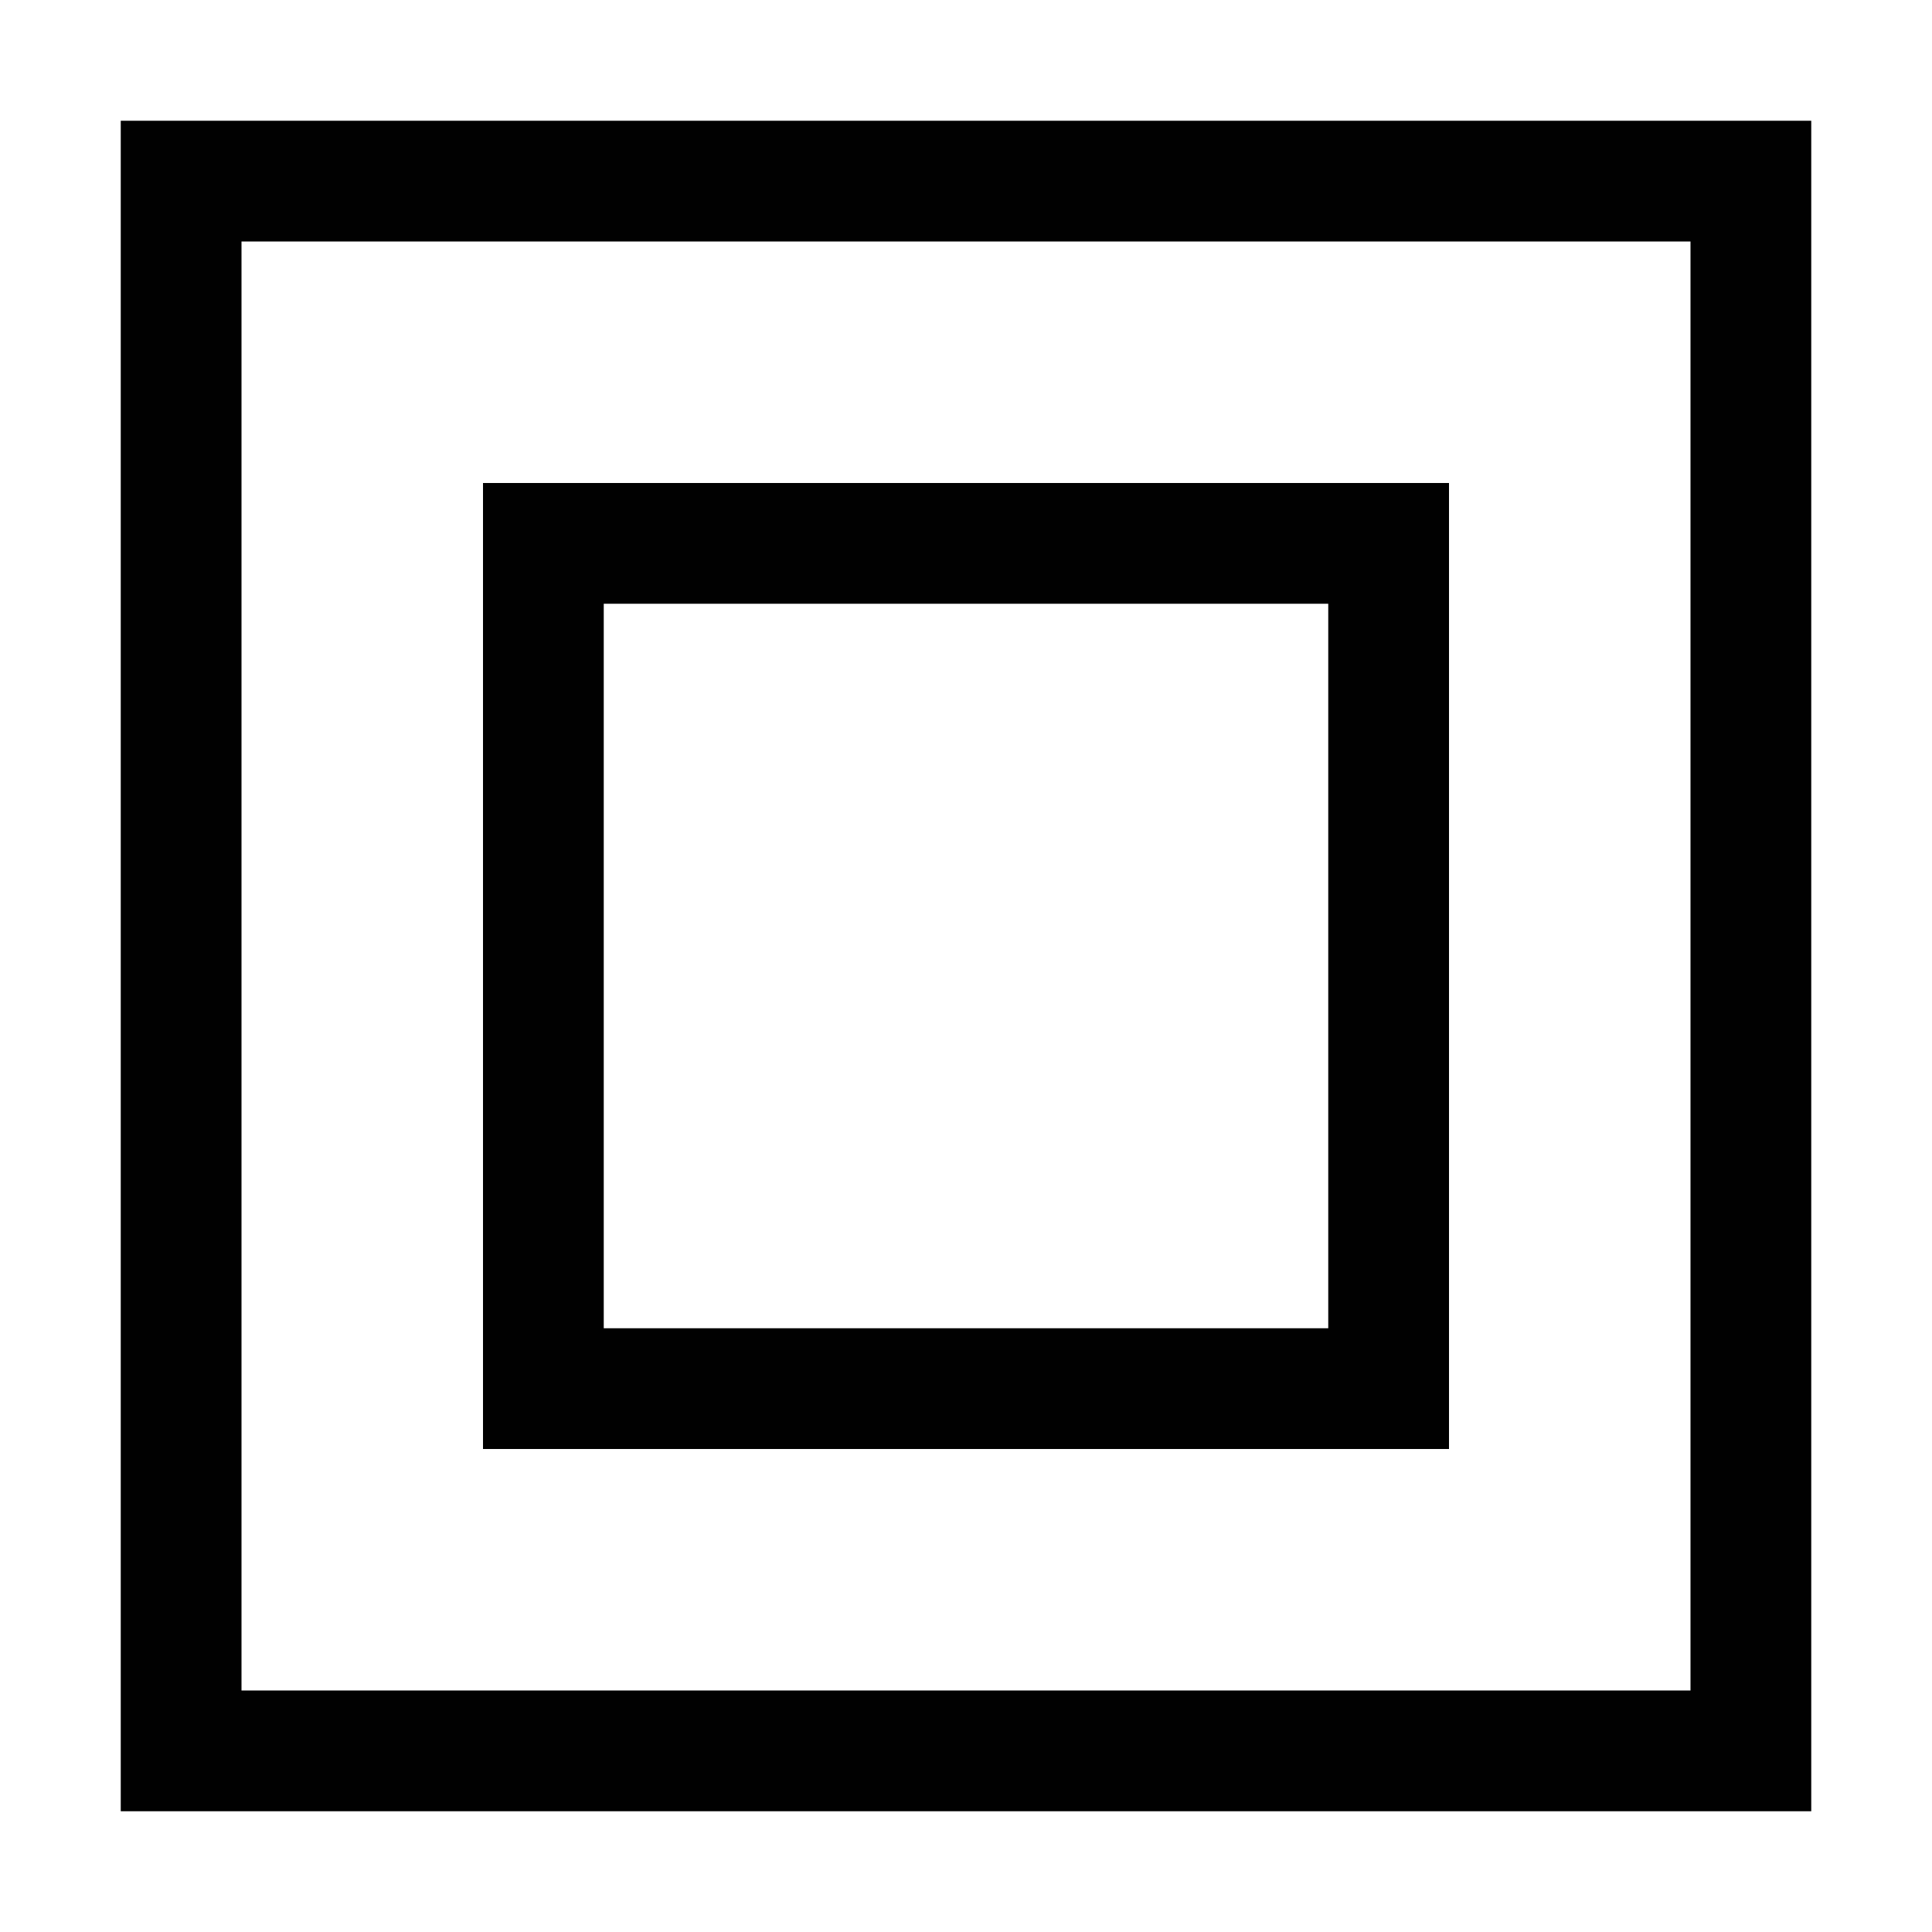
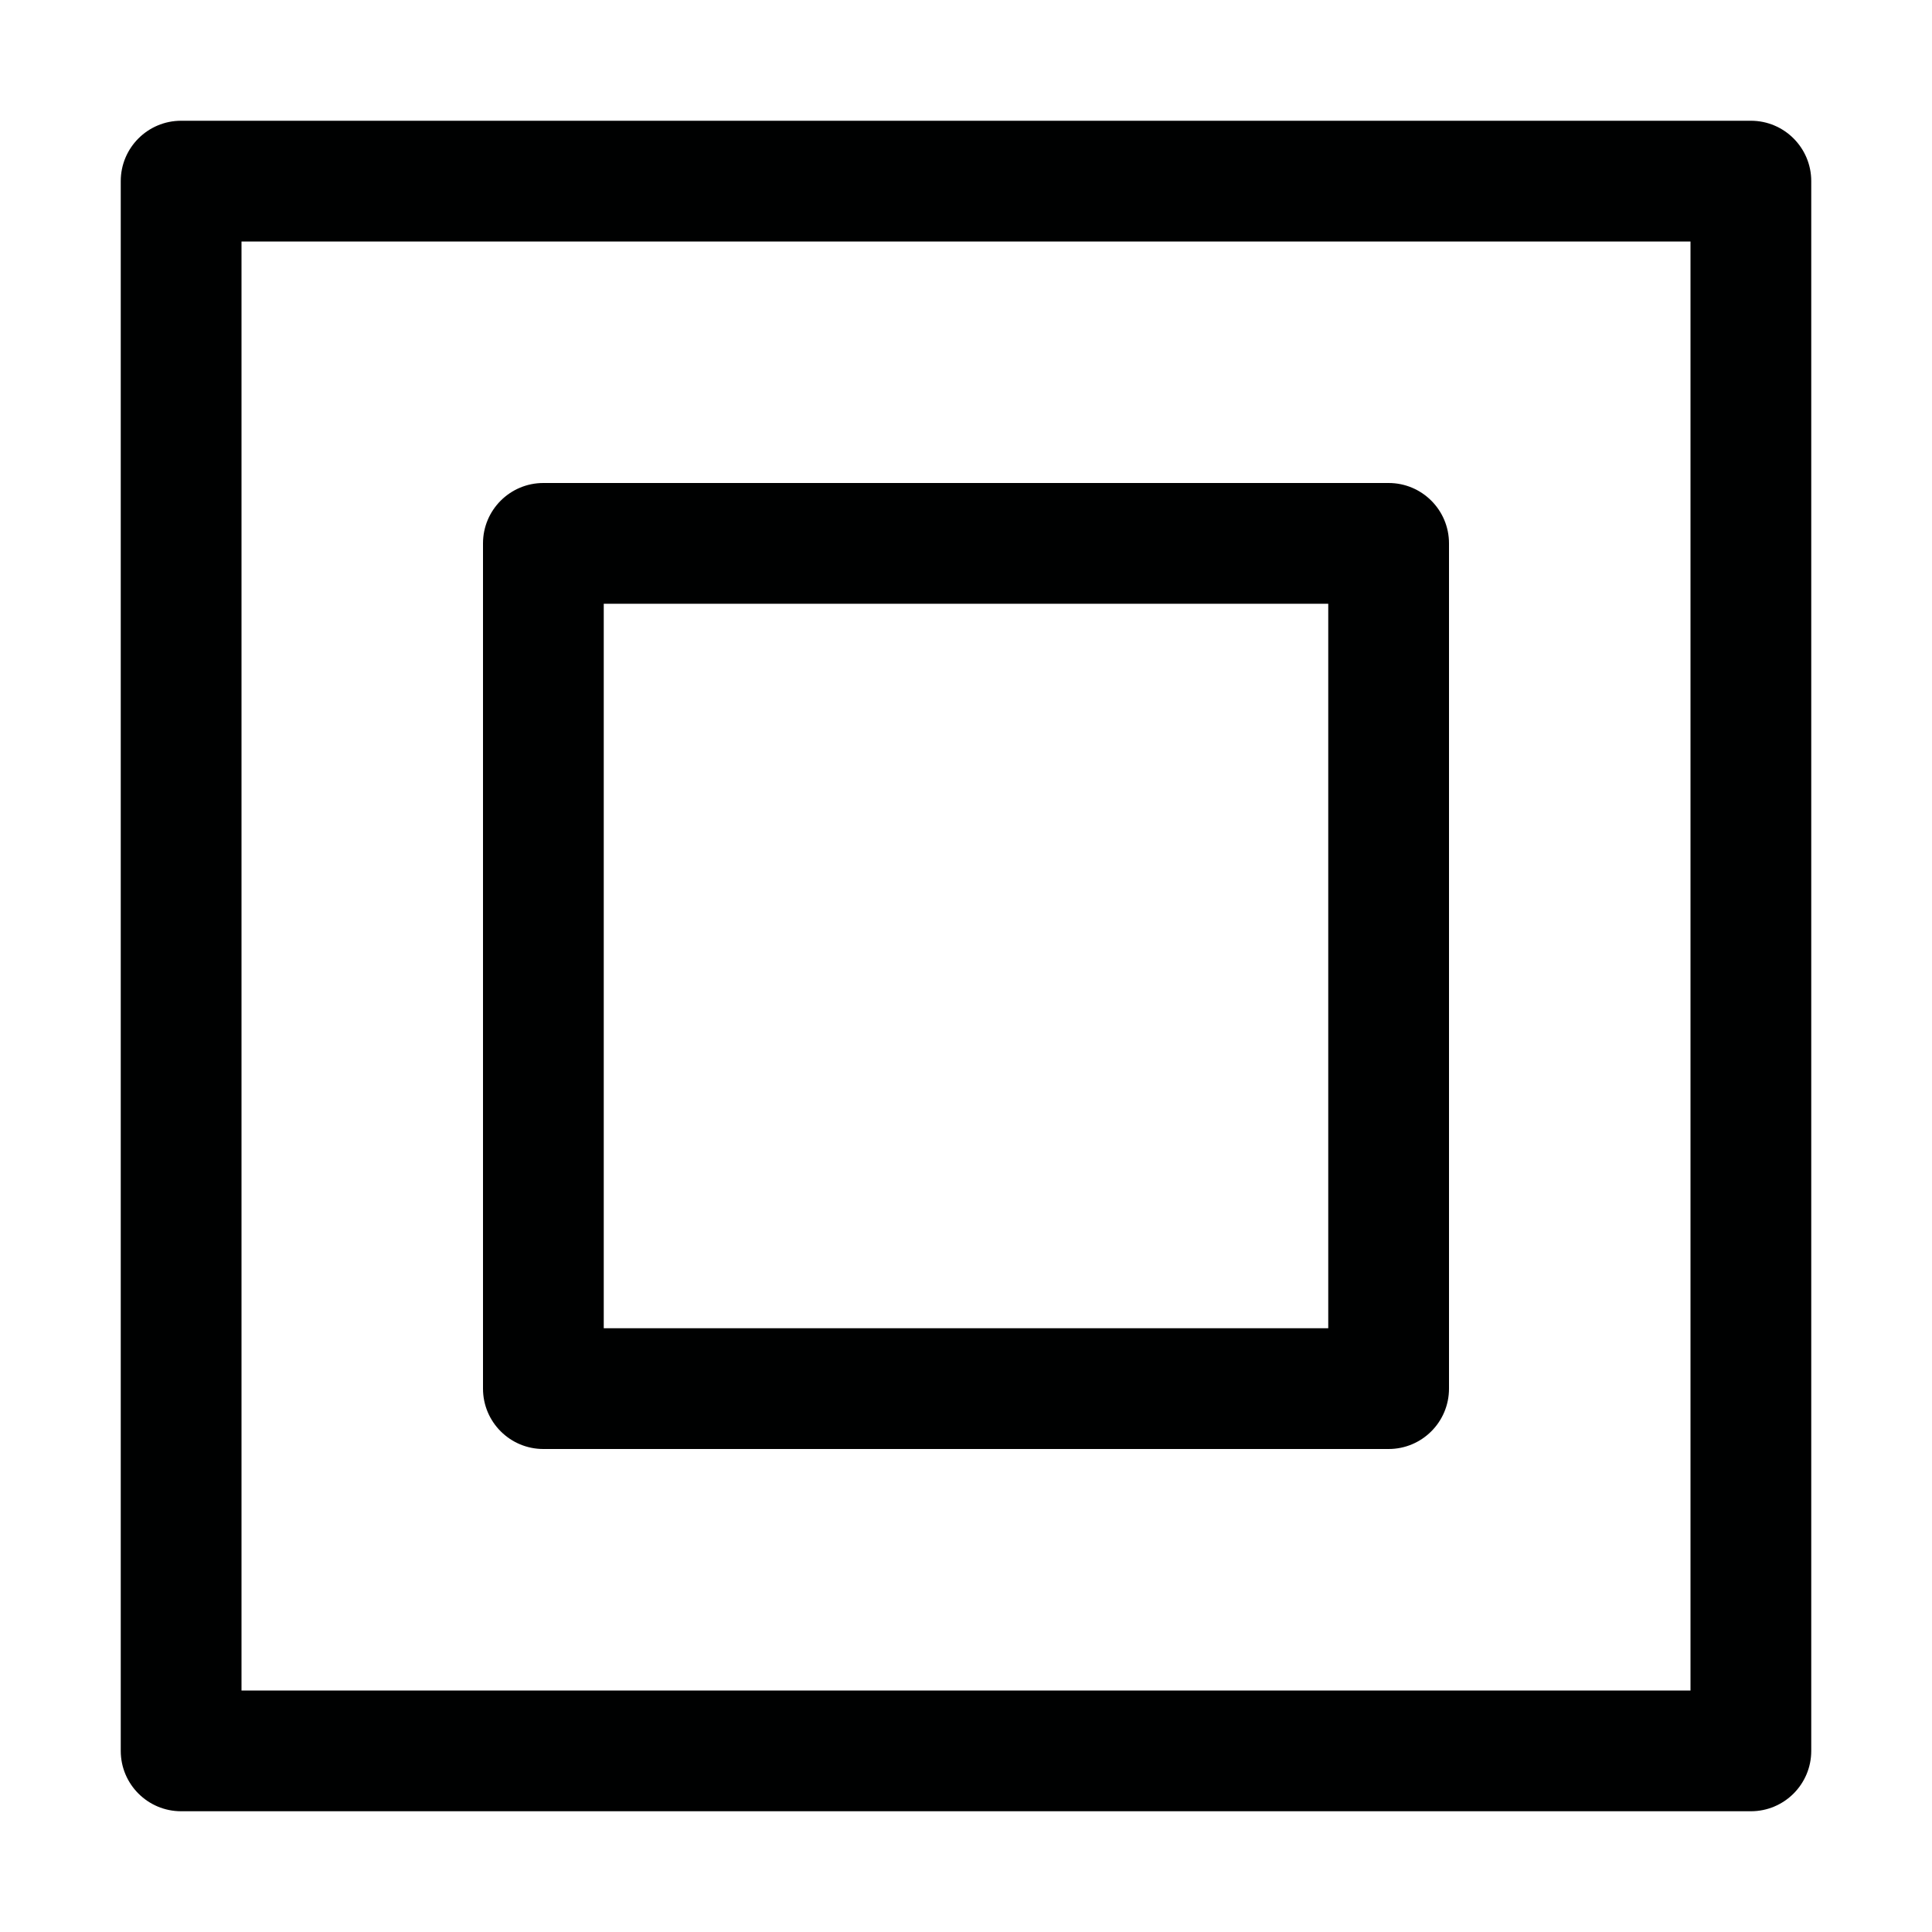
<svg xmlns="http://www.w3.org/2000/svg" version="1.1" id="Layer_1" x="0px" y="0px" viewBox="0 0 800 800" enable-background="new 0 0 800 800" xml:space="preserve">
-   <path fill="#010101" d="M50,50v700h700V50H50z M700,700H100V100h600V700z M600,200H200v400h400V200z M550,550H250V250h300V550z" />
+   <path fill="#000101" d="M725,50H75c-13.807,0-25,11.192-25,25v650c0,13.808,11.193,25,25,25h650  c13.807,0,25-11.192,25-25V75C750,61.192,738.807,50,725,50z M700,700H100V100h600V700z M225,600h350  c13.807,0,25-11.193,25-25V225c0-13.807-11.193-25-25-25H225c-13.807,0-25,11.193-25,25v350  C200,588.807,211.193,600,225,600z M250,250h300v300H250V250z" />
</svg>
